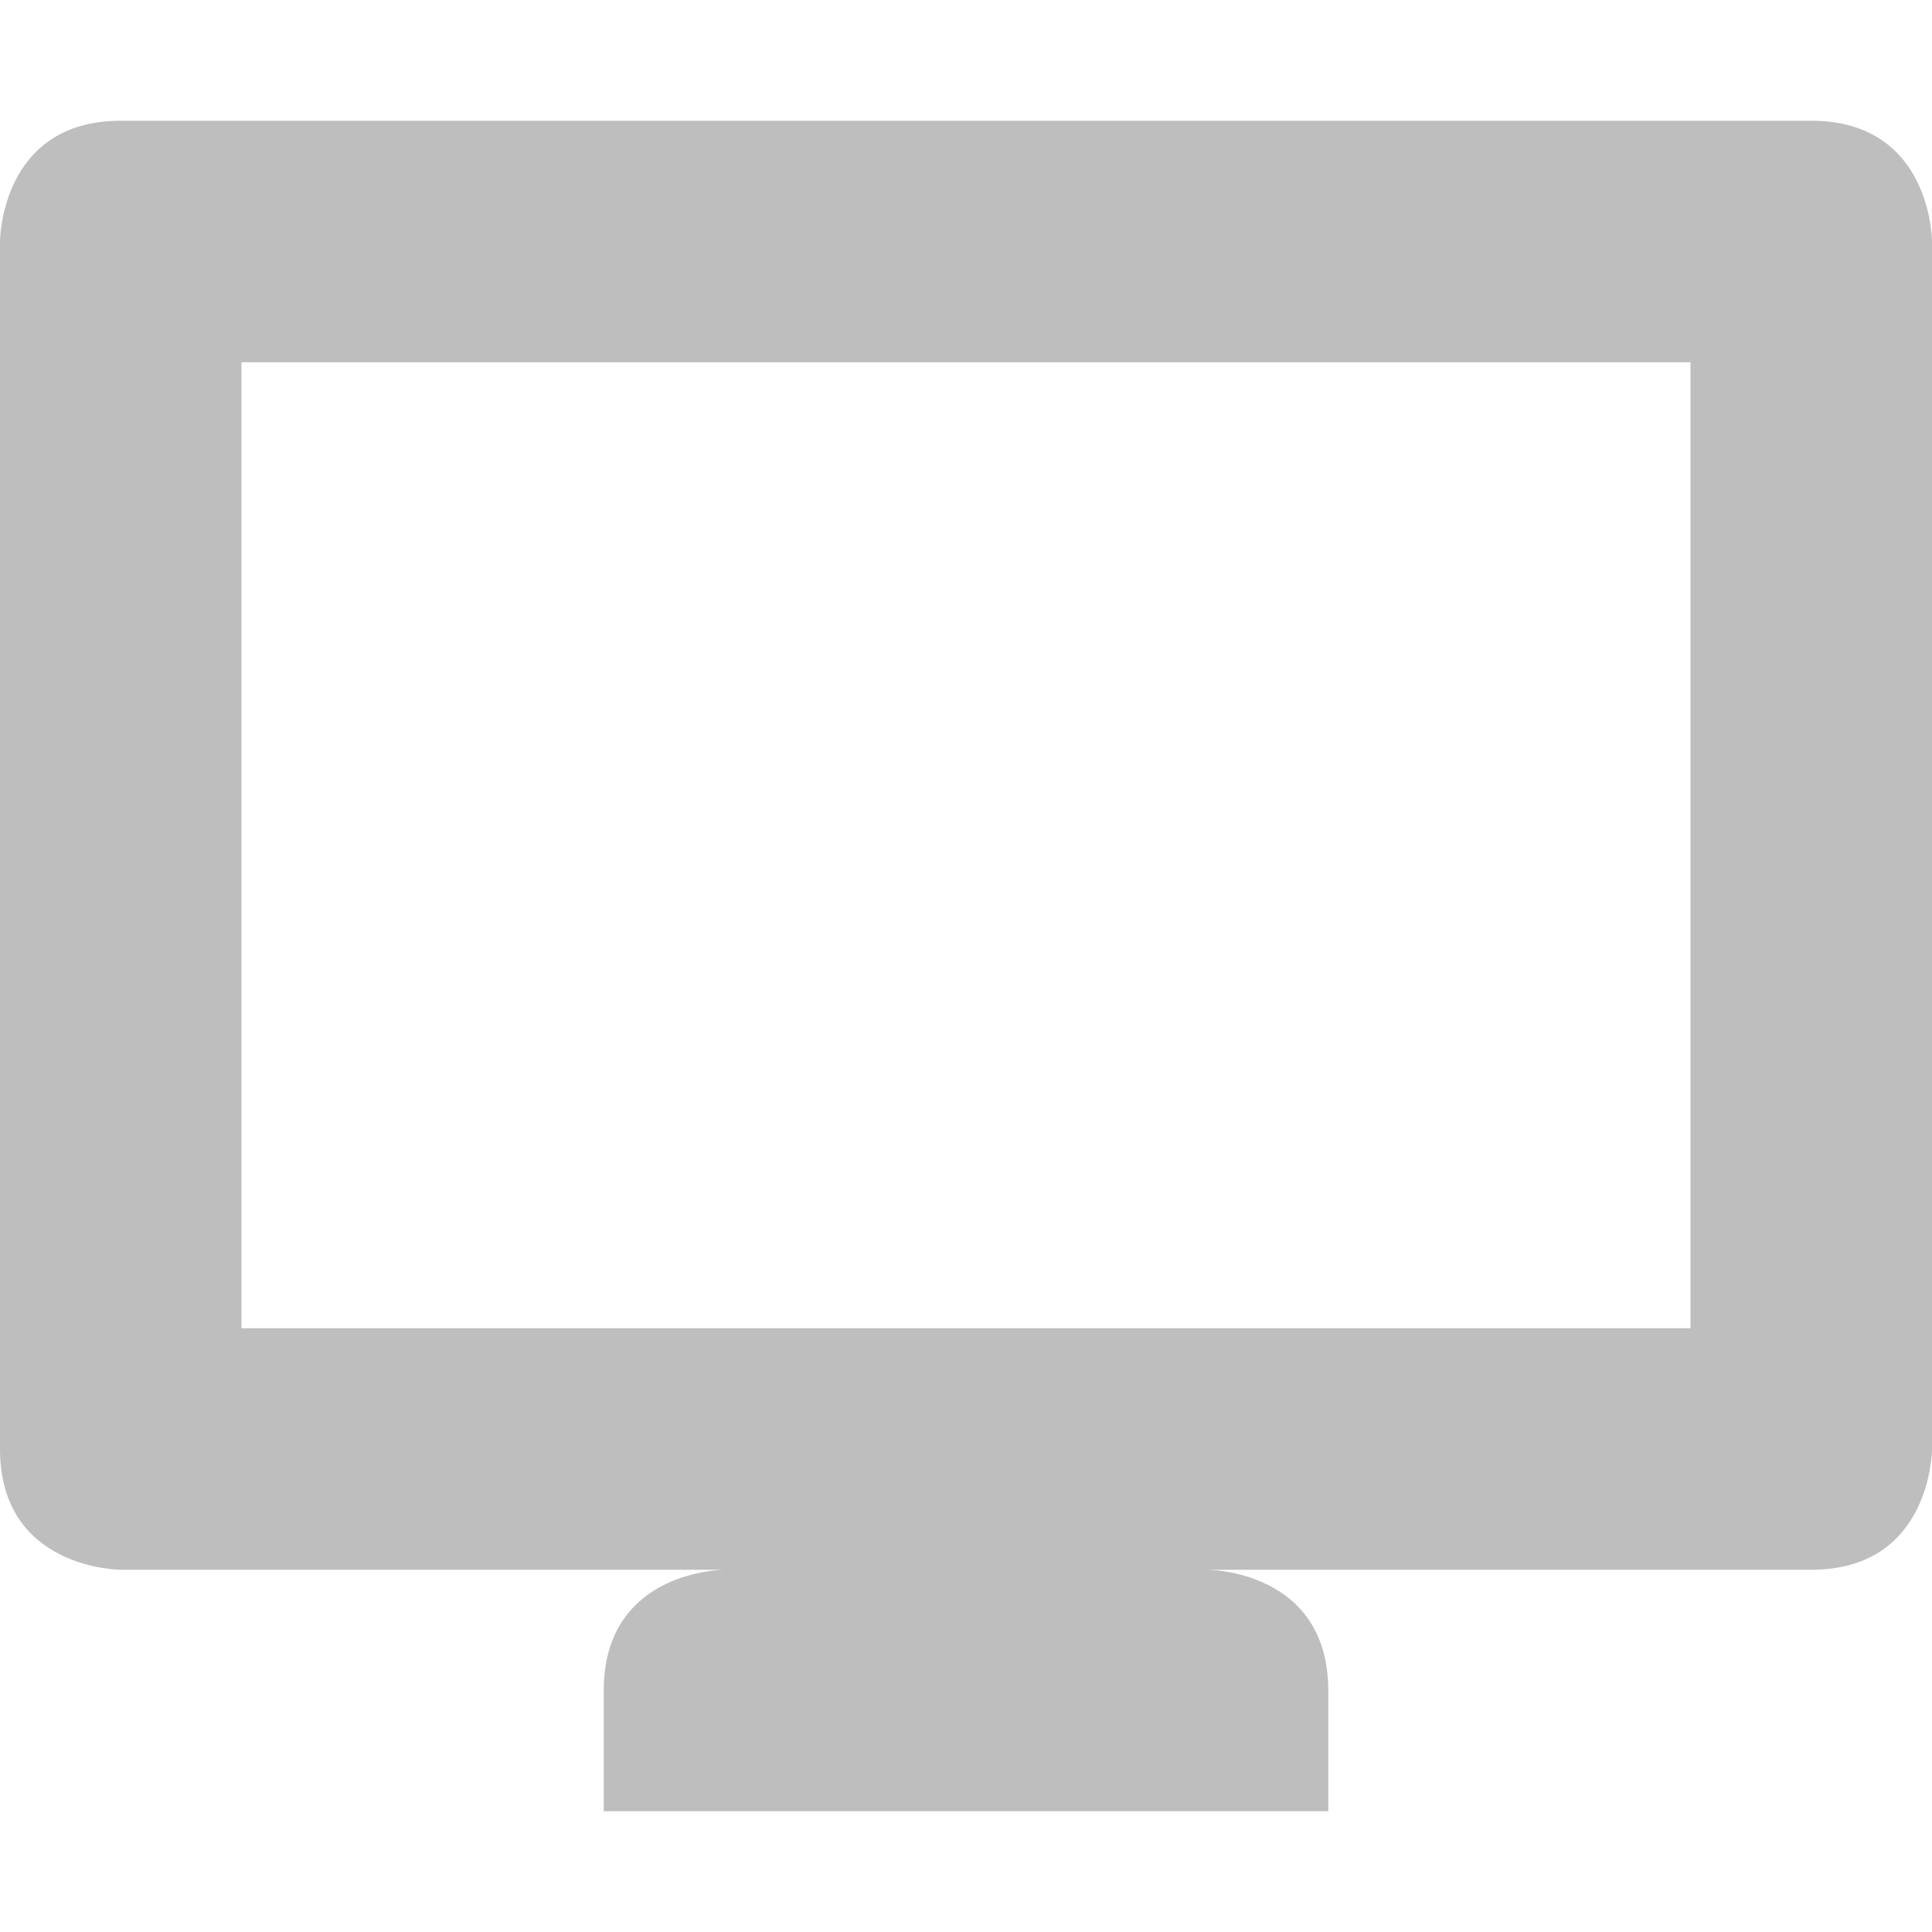
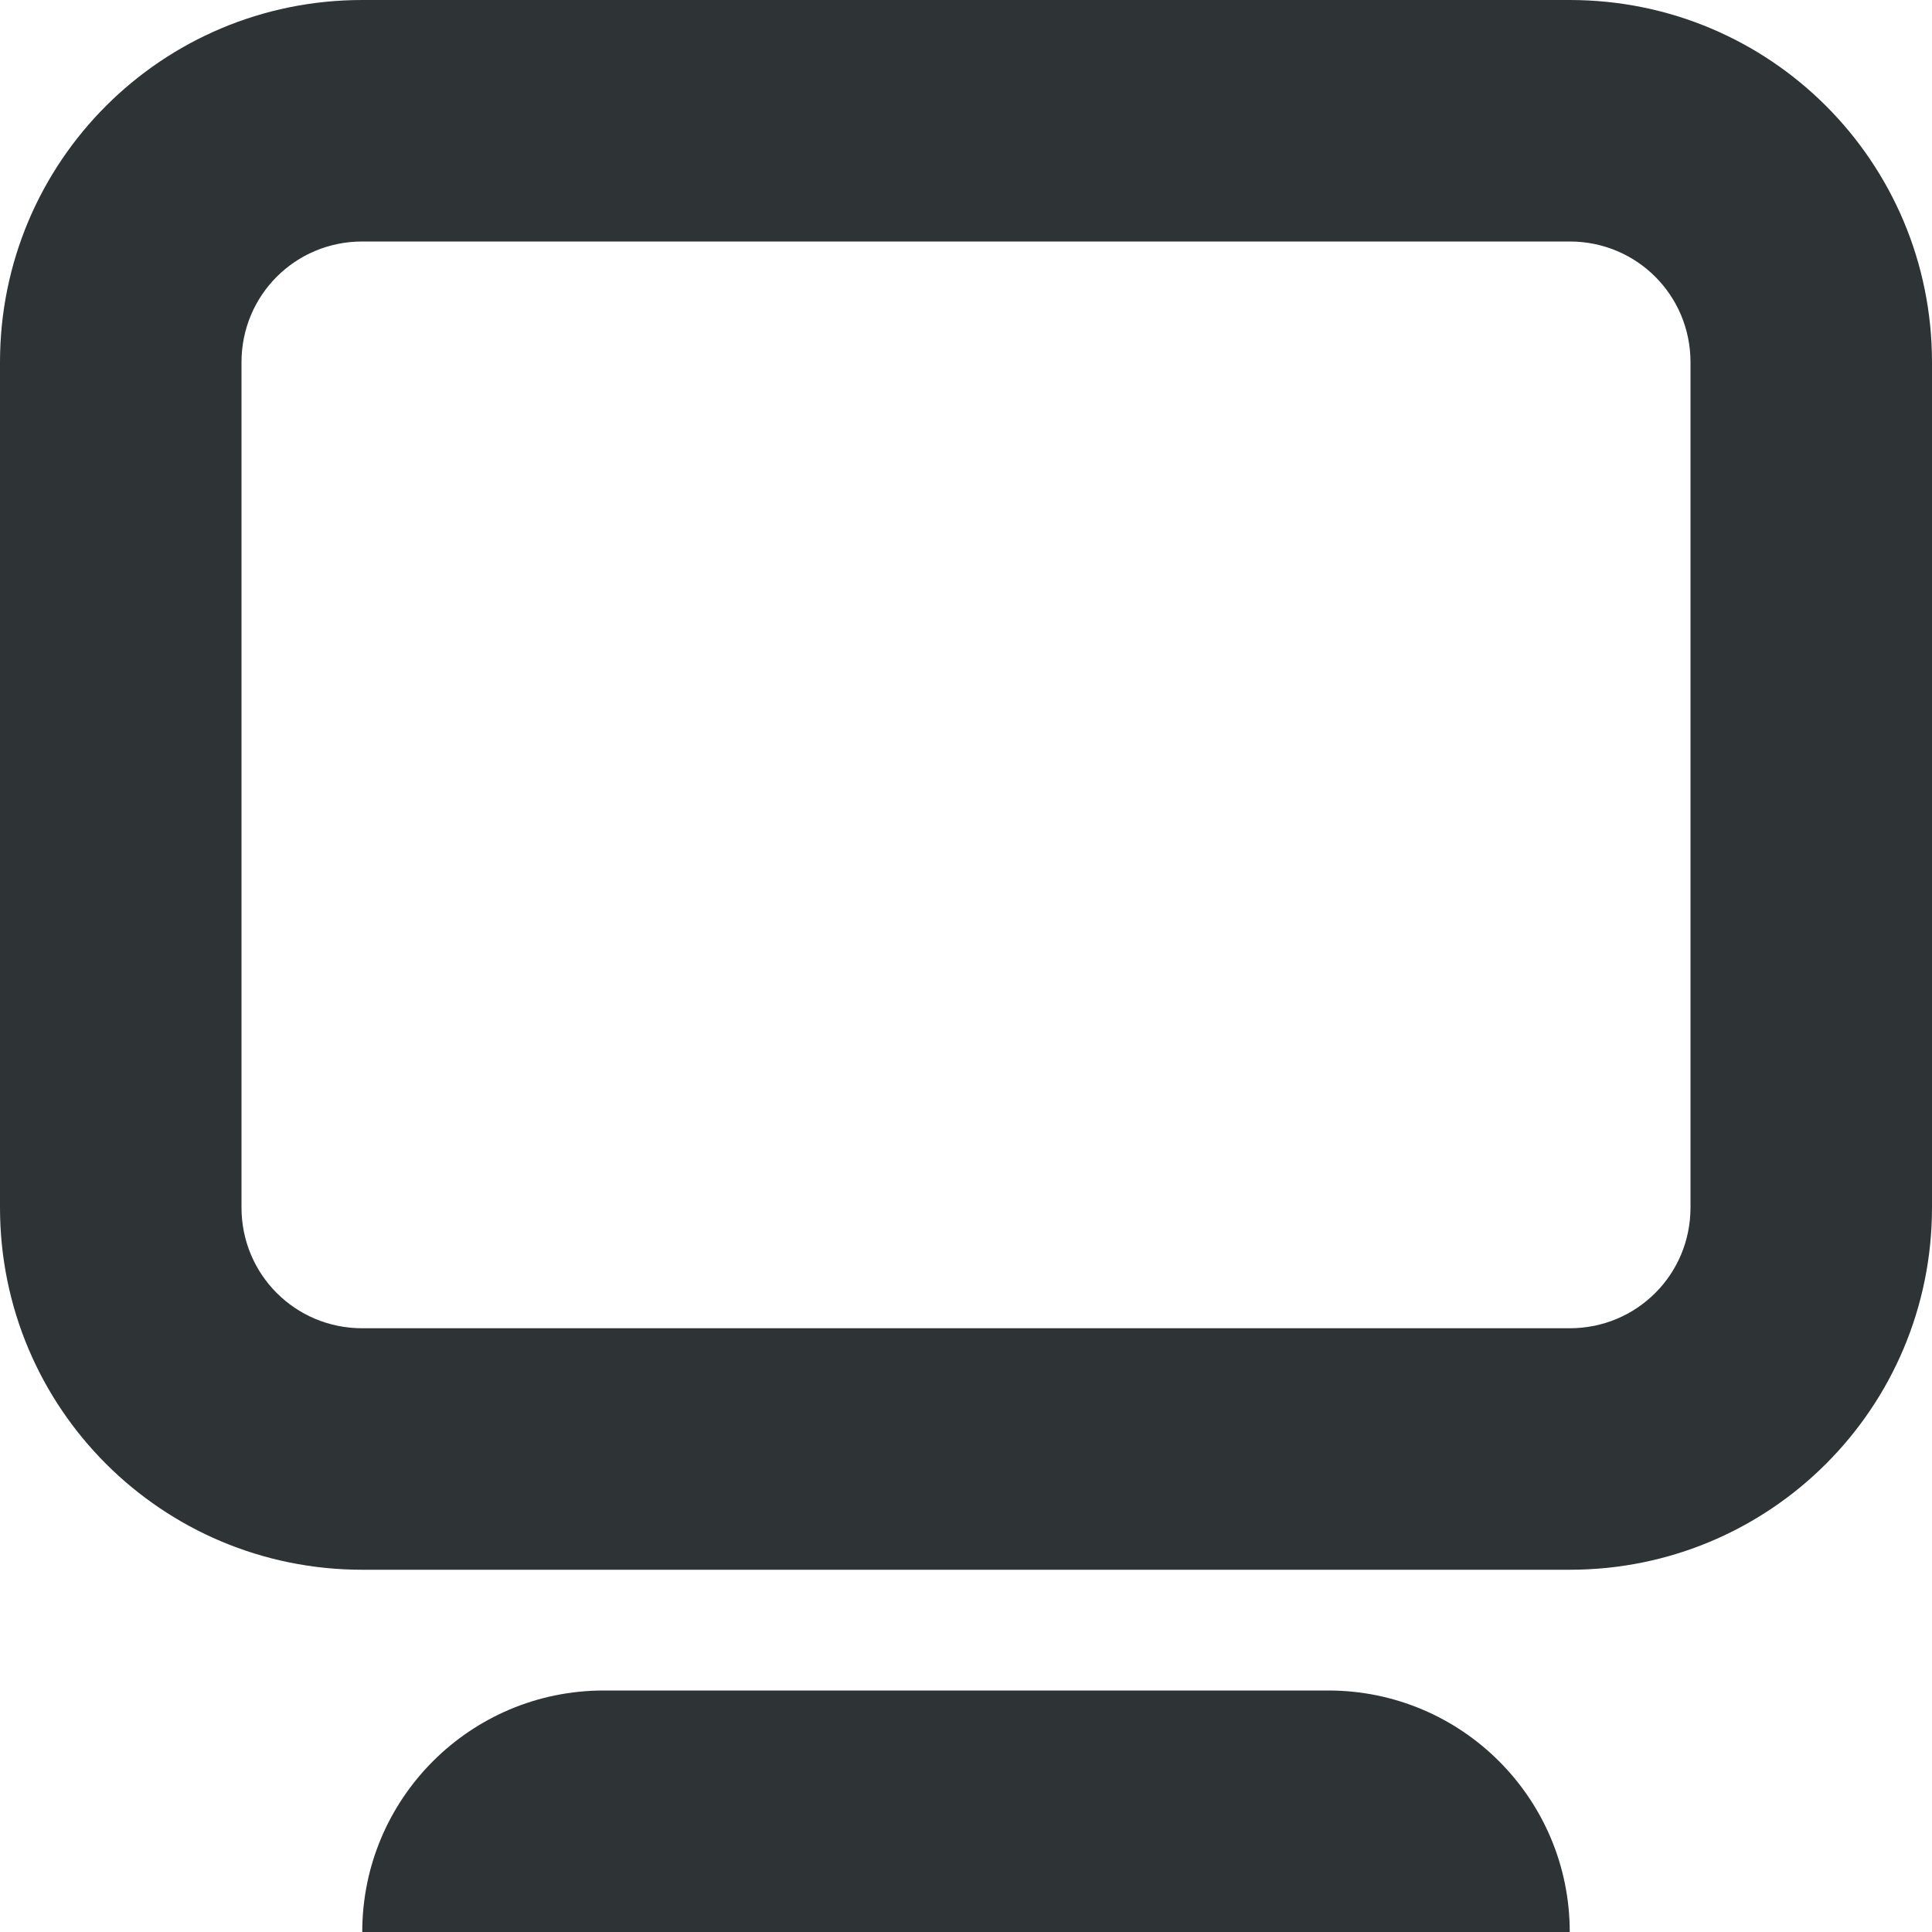
- <svg xmlns="http://www.w3.org/2000/svg" width="16" height="16" version="1.1" id="svg4">
-   <defs id="defs8" />
-   <path style="fill:#bebebe;fill-opacity:1" d="M 15,1 C 16,1 16,2 16,2 V 12 C 16,12 16,13 15,13 H 1 C 1,13 0,13 0,12 V 2 C 0,2 0,1 1,1 Z M 14,3 H 2 V 11 H 14 Z M 11,14 V 15 H 5 V 14 C 5,13 6,13 6,13 H 10 C 10,13 11,13 11,14 Z" id="path2" />
+ <svg xmlns="http://www.w3.org/2000/svg" height="16px" viewBox="0 0 16 16" width="16px">
+   <path d="m 3 0 c -1.66 0 -3 1.34 -3 3 v 7 c 0 1.66 1.34 3 3 3 h 10 c 1.66 0 3 -1.34 3 -3 v -7 c 0 -1.66 -1.34 -3 -3 -3 z m 0 2 h 10 c 0.555 0 1 0.445 1 1 v 7 c 0 0.555 -0.445 1 -1 1 h -10 c -0.555 0 -1 -0.445 -1 -1 v -7 c 0 -0.555 0.445 -1 1 -1 z m 2 12 c -1.105 0 -2 0.895 -2 2 h 10 c 0 -1.105 -0.895 -2 -2 -2 z m 0 0" fill="#2e3436" />
</svg>
